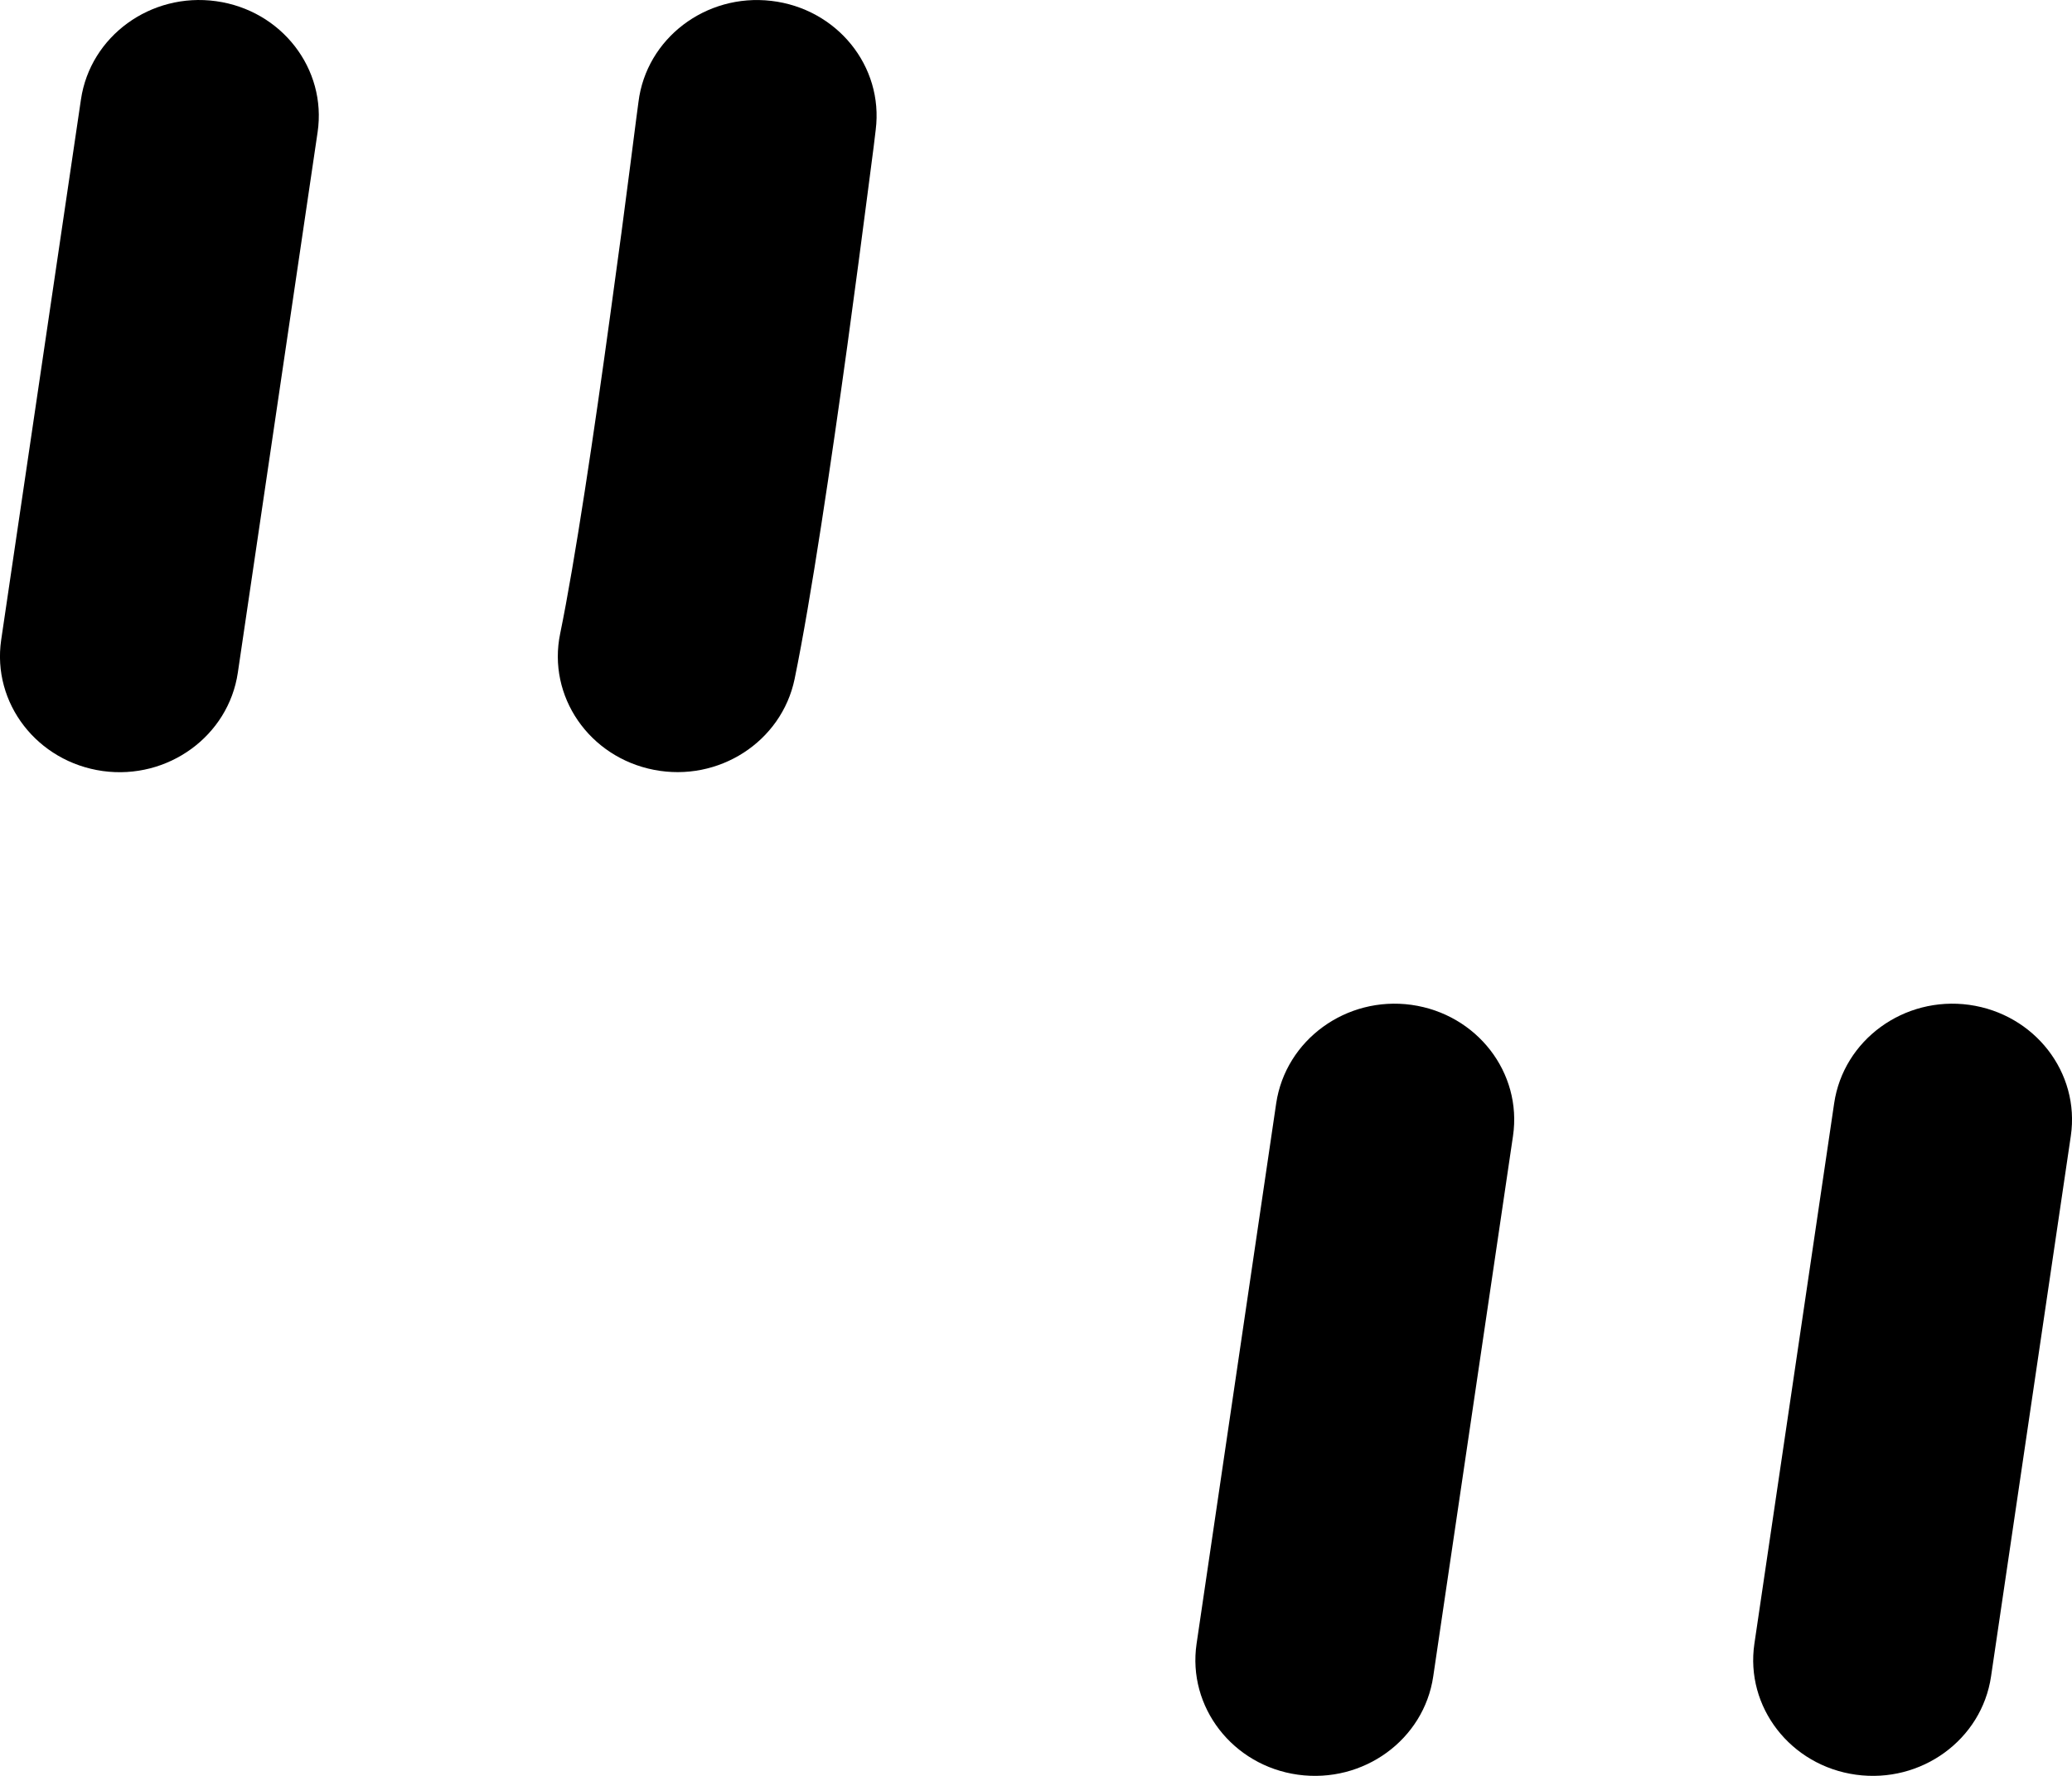
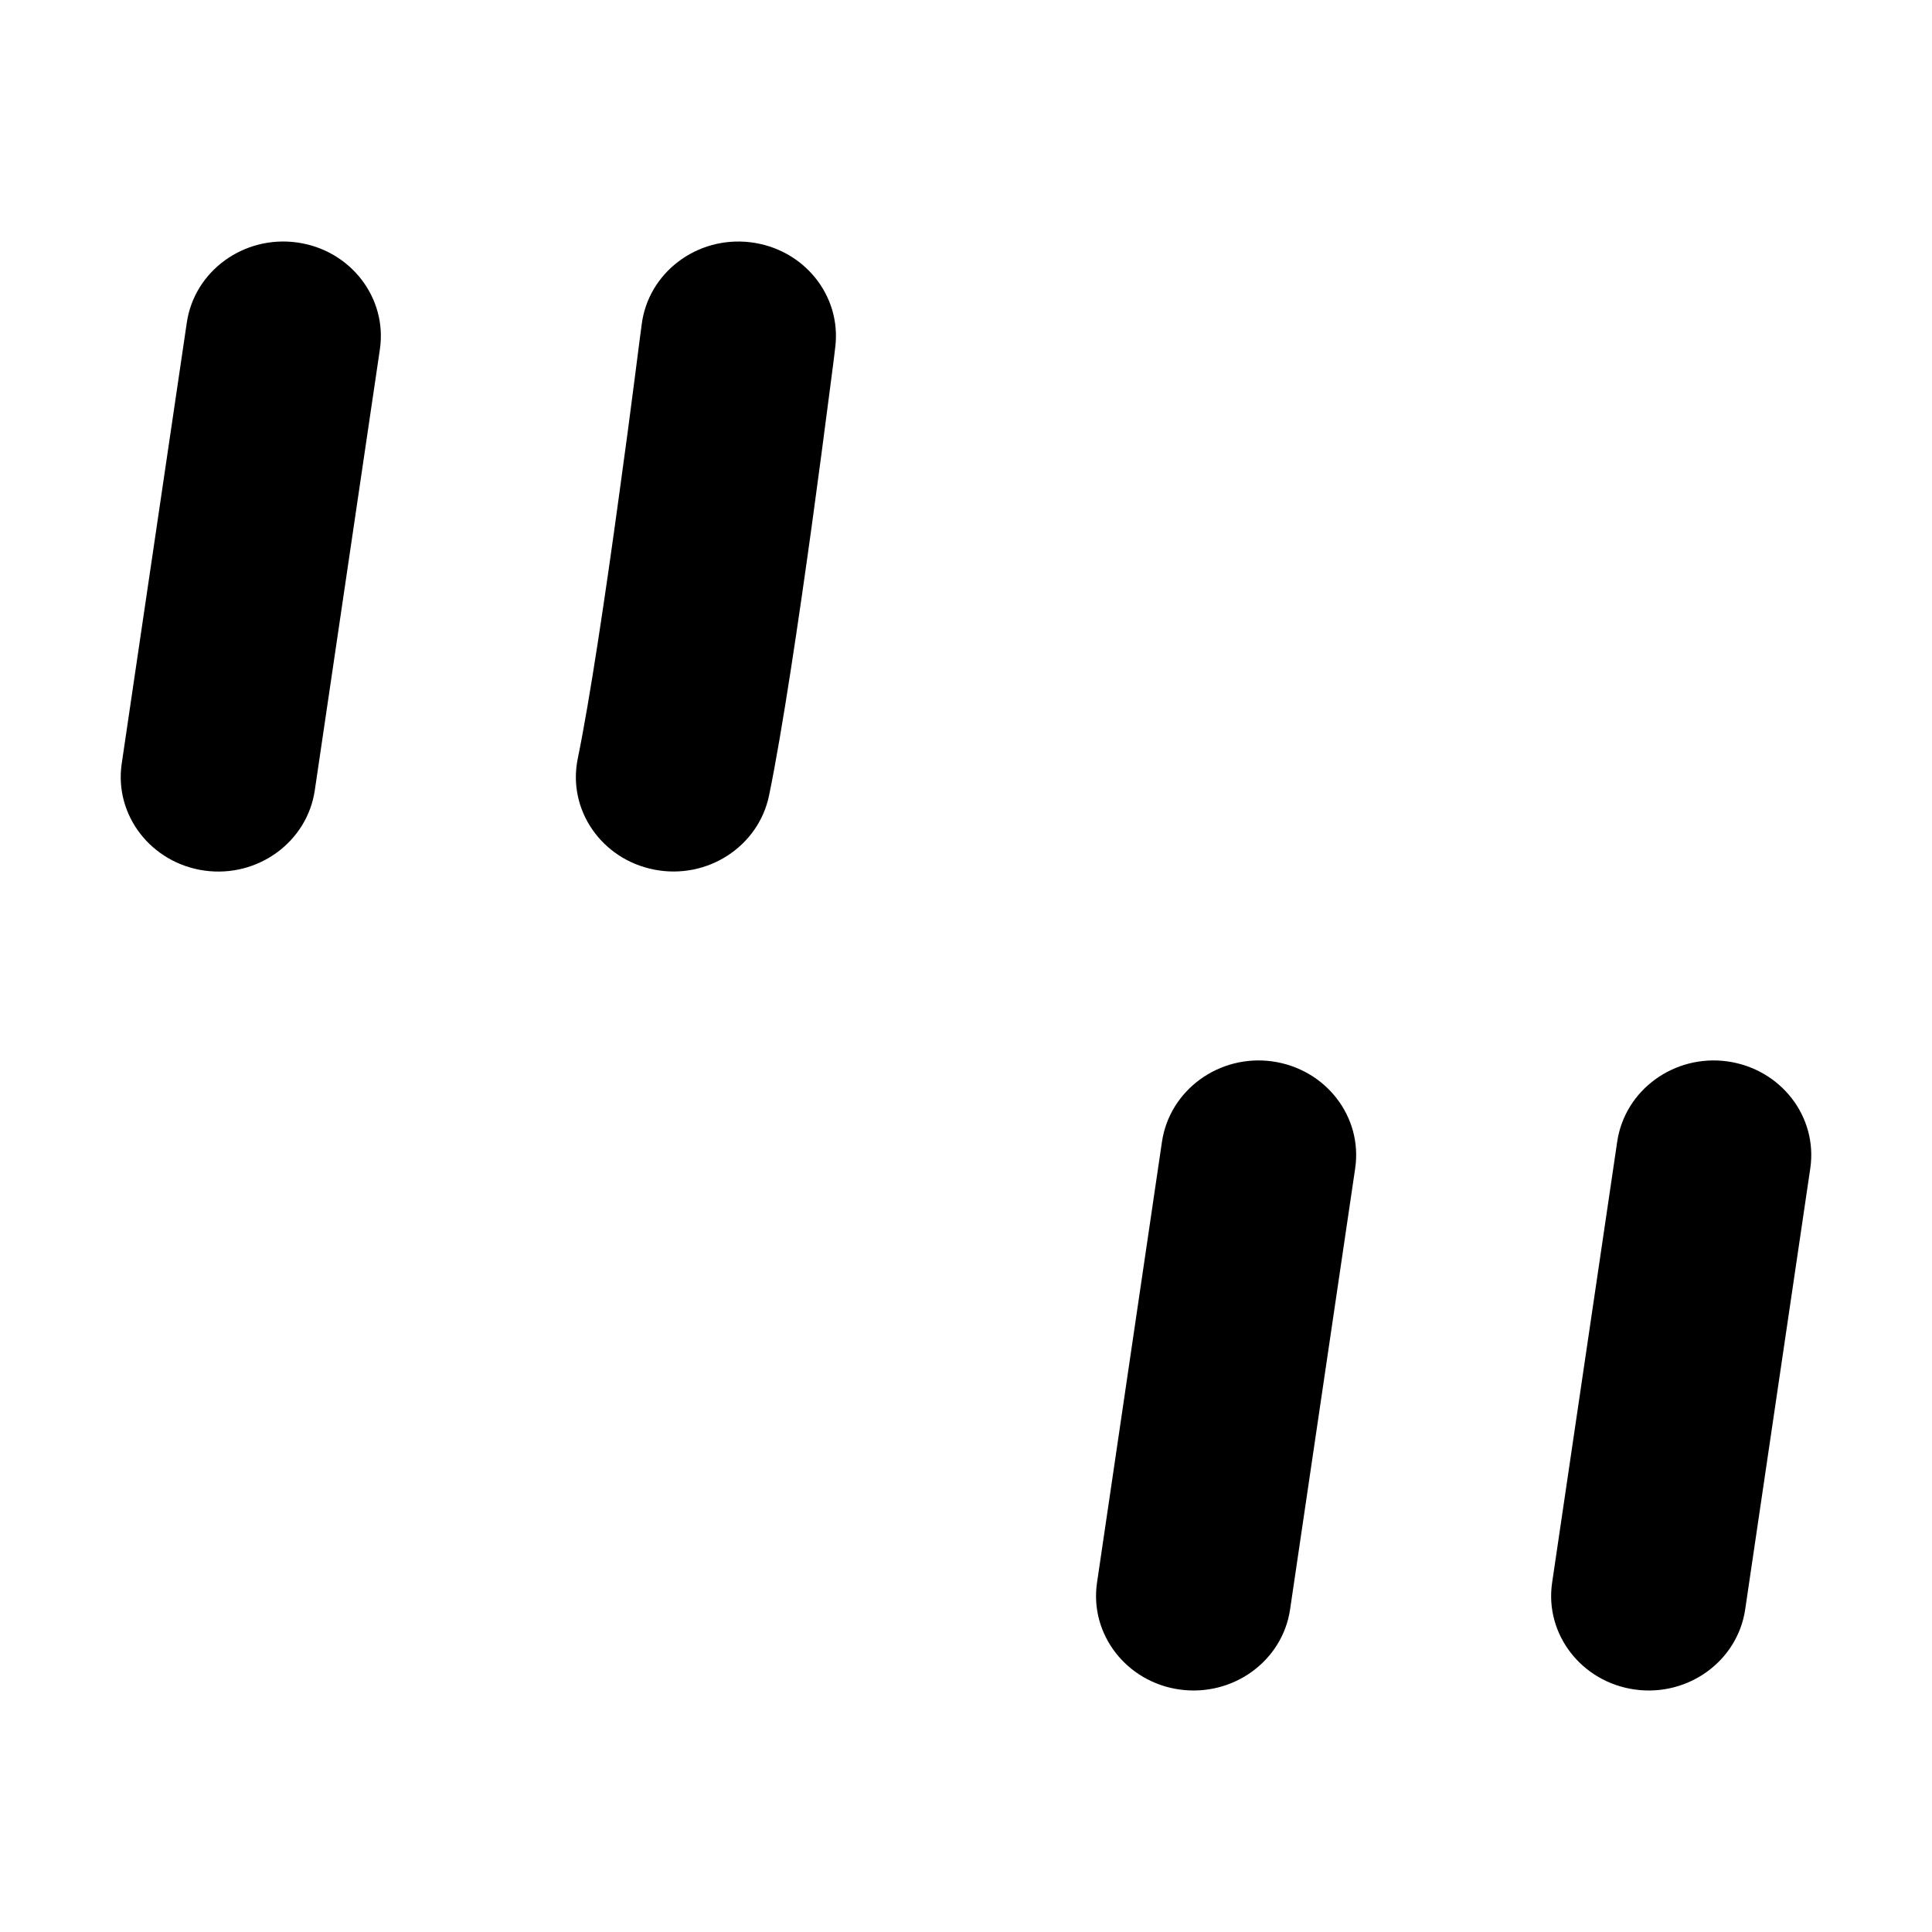
- <svg xmlns="http://www.w3.org/2000/svg" width="14" height="12" viewBox="0 0 14 12" fill="none">
-   <path d="M2.146 0.893C2.209 0.465 1.902 0.069 1.46 0.008C1.019 -0.053 0.61 0.244 0.547 0.672L0.008 4.324C-0.055 4.752 0.252 5.148 0.694 5.21C1.135 5.271 1.544 4.973 1.607 4.545L2.146 0.893Z" fill="currentColor" />
-   <path d="M10.223 7.676C10.286 7.248 9.979 6.852 9.537 6.79C9.096 6.729 8.687 7.027 8.623 7.455L8.085 11.107C8.022 11.534 8.329 11.931 8.77 11.992C9.212 12.053 9.621 11.756 9.684 11.328L10.223 7.676Z" fill="currentColor" />
-   <path d="M5.212 0.006C5.655 0.058 5.971 0.447 5.917 0.877L5.903 0.993C5.893 1.068 5.879 1.175 5.862 1.308C5.828 1.572 5.78 1.935 5.726 2.33C5.618 3.112 5.48 4.05 5.369 4.588C5.281 5.012 4.856 5.287 4.419 5.202C3.981 5.117 3.697 4.705 3.785 4.281C3.884 3.801 4.016 2.913 4.124 2.123C4.178 1.733 4.226 1.374 4.259 1.113C4.276 0.982 4.29 0.876 4.299 0.802L4.314 0.689C4.367 0.26 4.769 -0.046 5.212 0.006Z" fill="currentColor" />
-   <path d="M13.992 7.676C14.055 7.248 13.748 6.852 13.306 6.79C12.865 6.729 12.456 7.027 12.393 7.455L11.854 11.107C11.791 11.534 12.098 11.931 12.54 11.992C12.981 12.053 13.39 11.756 13.453 11.328L13.992 7.676Z" fill="currentColor" />
+ <svg xmlns="http://www.w3.org/2000/svg" width="16" height="16" viewBox="0 0 16 16" fill="none">
+   <path d="M3.146 2.893C3.209 2.466 2.902 2.069 2.46 2.008C2.019 1.947 1.61 2.244 1.547 2.672L1.008 6.324C0.945 6.752 1.252 7.148 1.694 7.21C2.135 7.271 2.544 6.973 2.607 6.545L3.146 2.893Z" fill="currentColor" />
+   <path d="M11.223 9.676C11.286 9.248 10.979 8.852 10.537 8.79C10.096 8.729 9.687 9.027 9.623 9.455L9.085 13.107C9.022 13.534 9.329 13.931 9.77 13.992C10.212 14.053 10.621 13.756 10.684 13.328L11.223 9.676Z" fill="currentColor" />
+   <path d="M6.212 2.006C6.655 2.058 6.971 2.447 6.917 2.877L6.903 2.993C6.893 3.068 6.879 3.175 6.862 3.308C6.828 3.572 6.78 3.935 6.726 4.33C6.618 5.112 6.48 6.05 6.369 6.588C6.281 7.012 5.856 7.287 5.419 7.202C4.981 7.117 4.697 6.705 4.785 6.281C4.884 5.801 5.016 4.913 5.124 4.123C5.178 3.733 5.226 3.374 5.259 3.113C5.276 2.982 5.29 2.876 5.299 2.802L5.314 2.689C5.367 2.26 5.769 1.954 6.212 2.006Z" fill="currentColor" />
+   <path d="M14.992 9.676C15.055 9.248 14.748 8.852 14.306 8.79C13.865 8.729 13.456 9.027 13.393 9.455L12.854 13.107C12.791 13.534 13.098 13.931 13.54 13.992C13.981 14.053 14.39 13.756 14.453 13.328L14.992 9.676Z" fill="currentColor" />
</svg>
